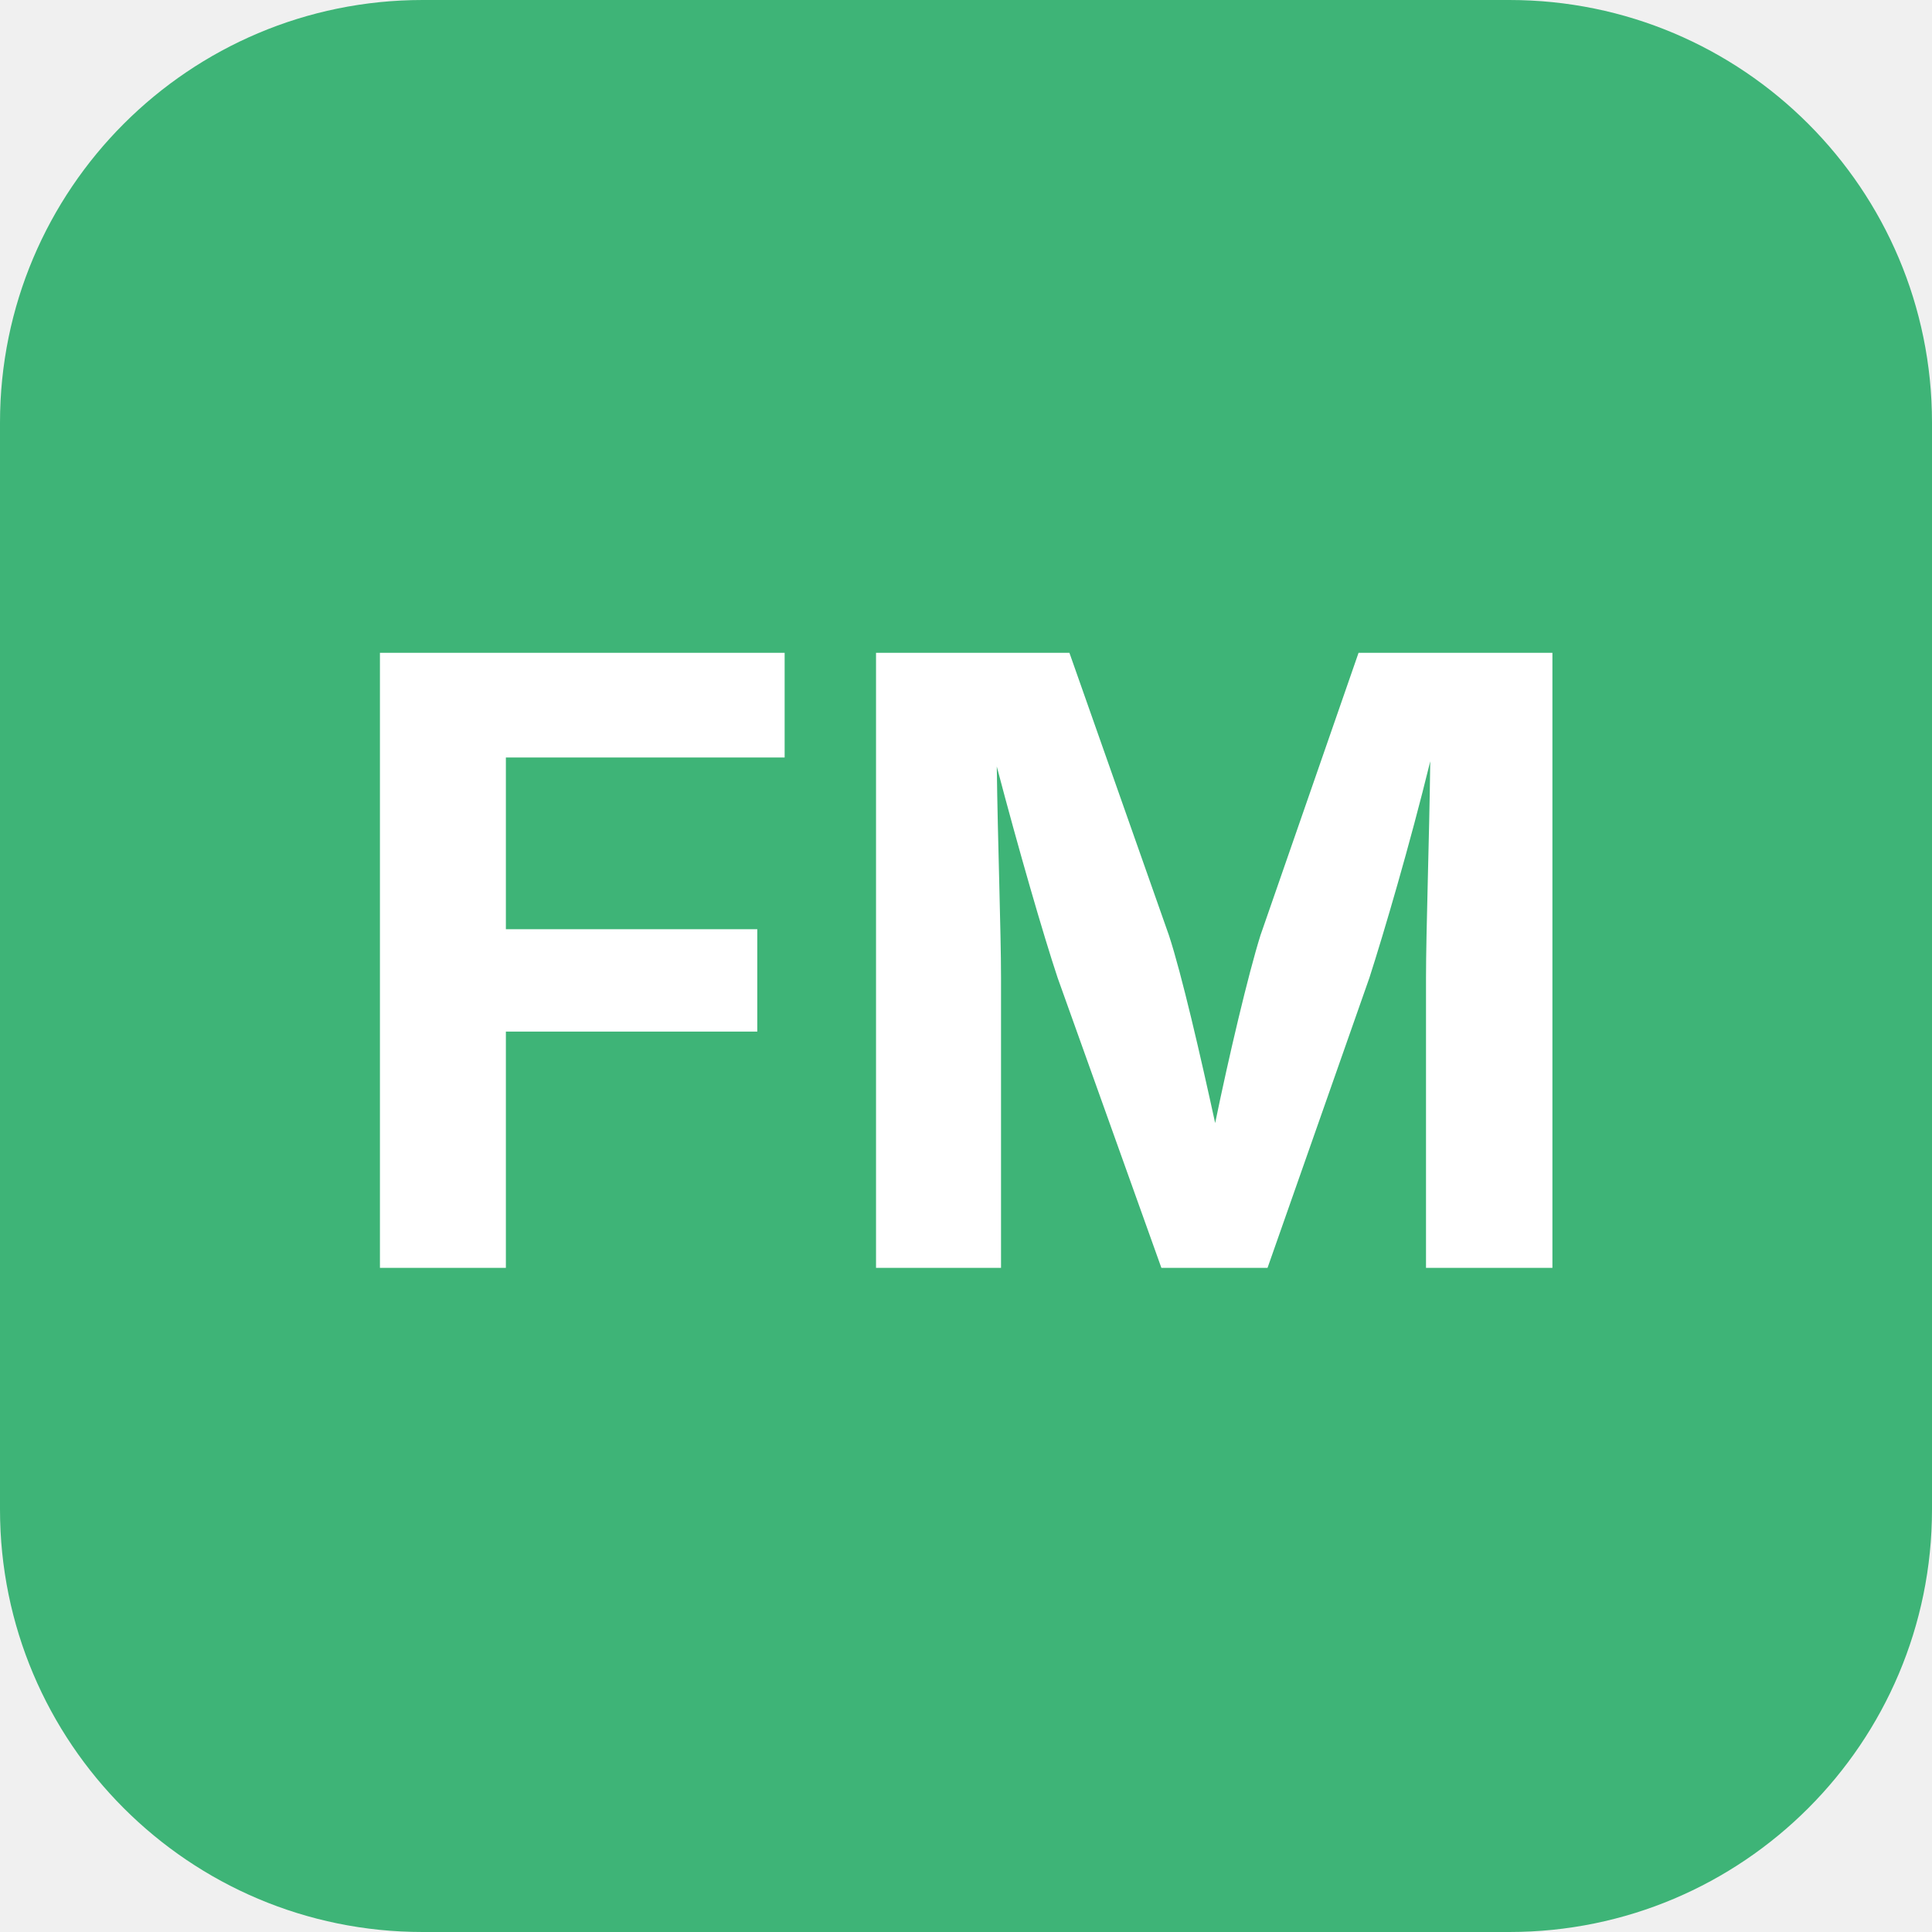
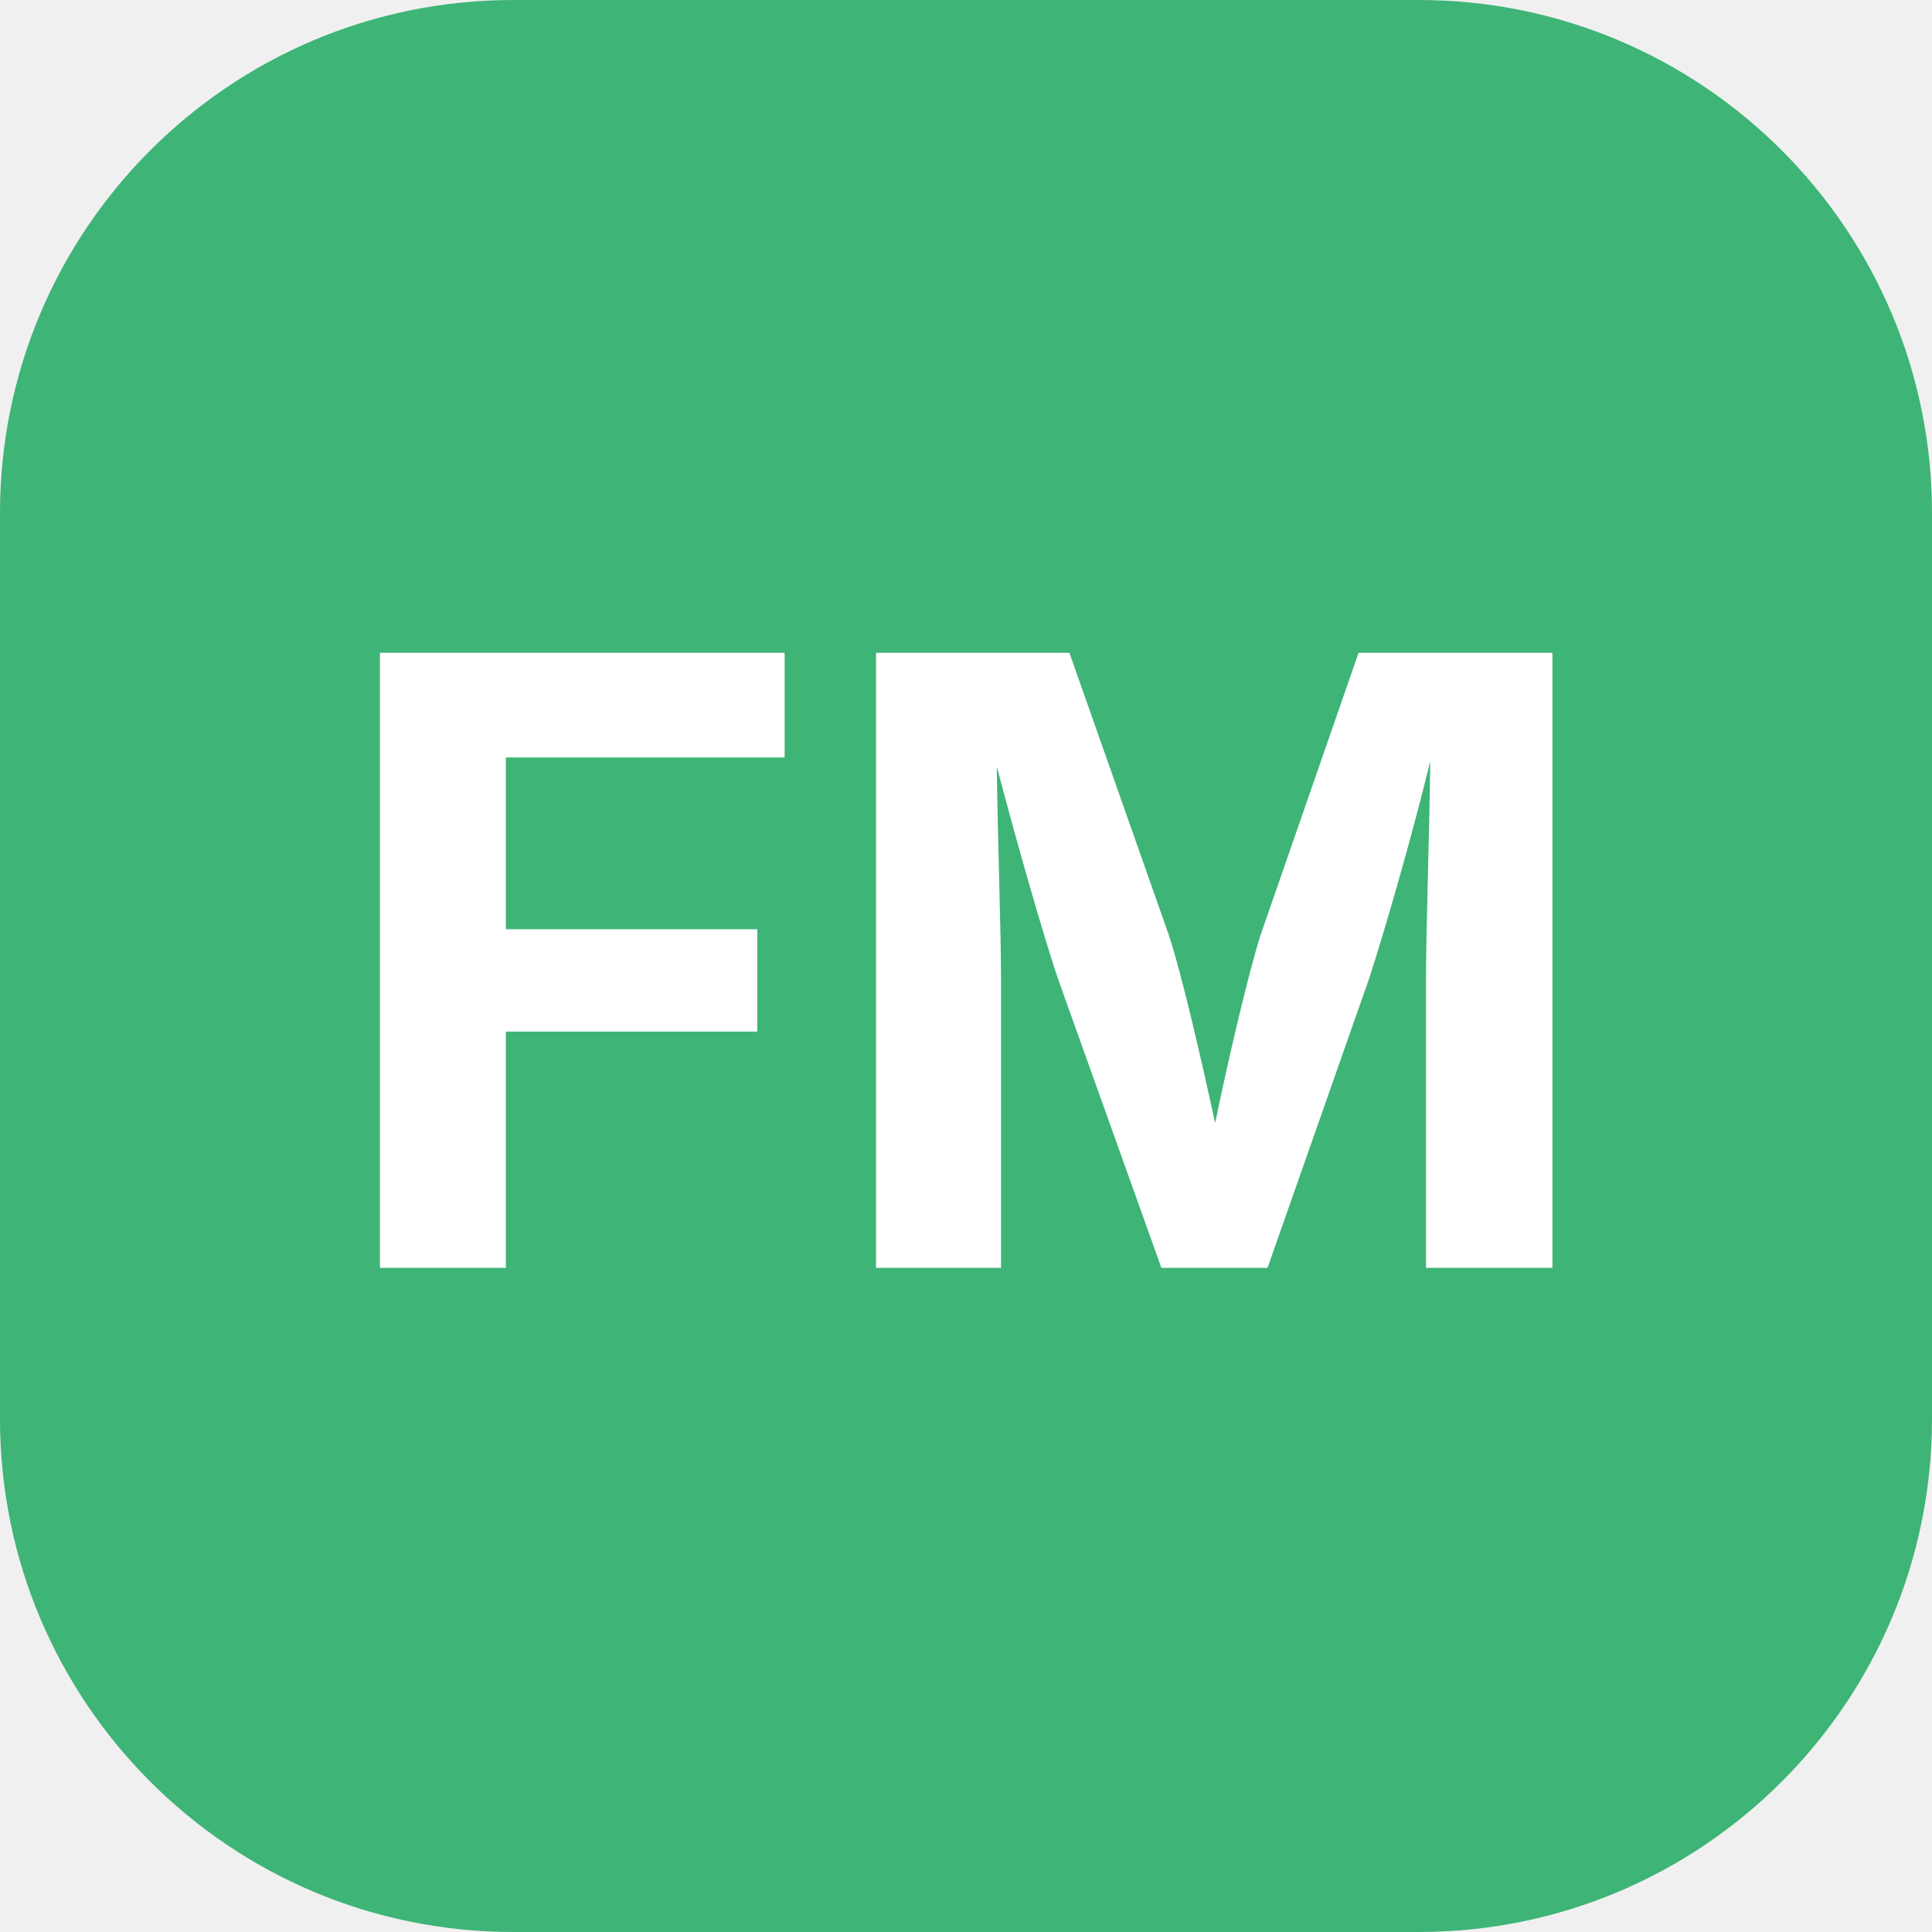
<svg xmlns="http://www.w3.org/2000/svg" viewBox="0 0 64 64">
-   <rect width="64" height="64" rx="14" fill="#3eb477" />
+   <rect width="64" height="64" rx="17" fill="#3eb477" />
  <text x="32" y="42" font-family="-apple-system, 'Segoe UI', 'Microsoft YaHei', sans-serif" font-size="28" font-weight="700" fill="#fff" text-anchor="middle">FM</text>
</svg>
